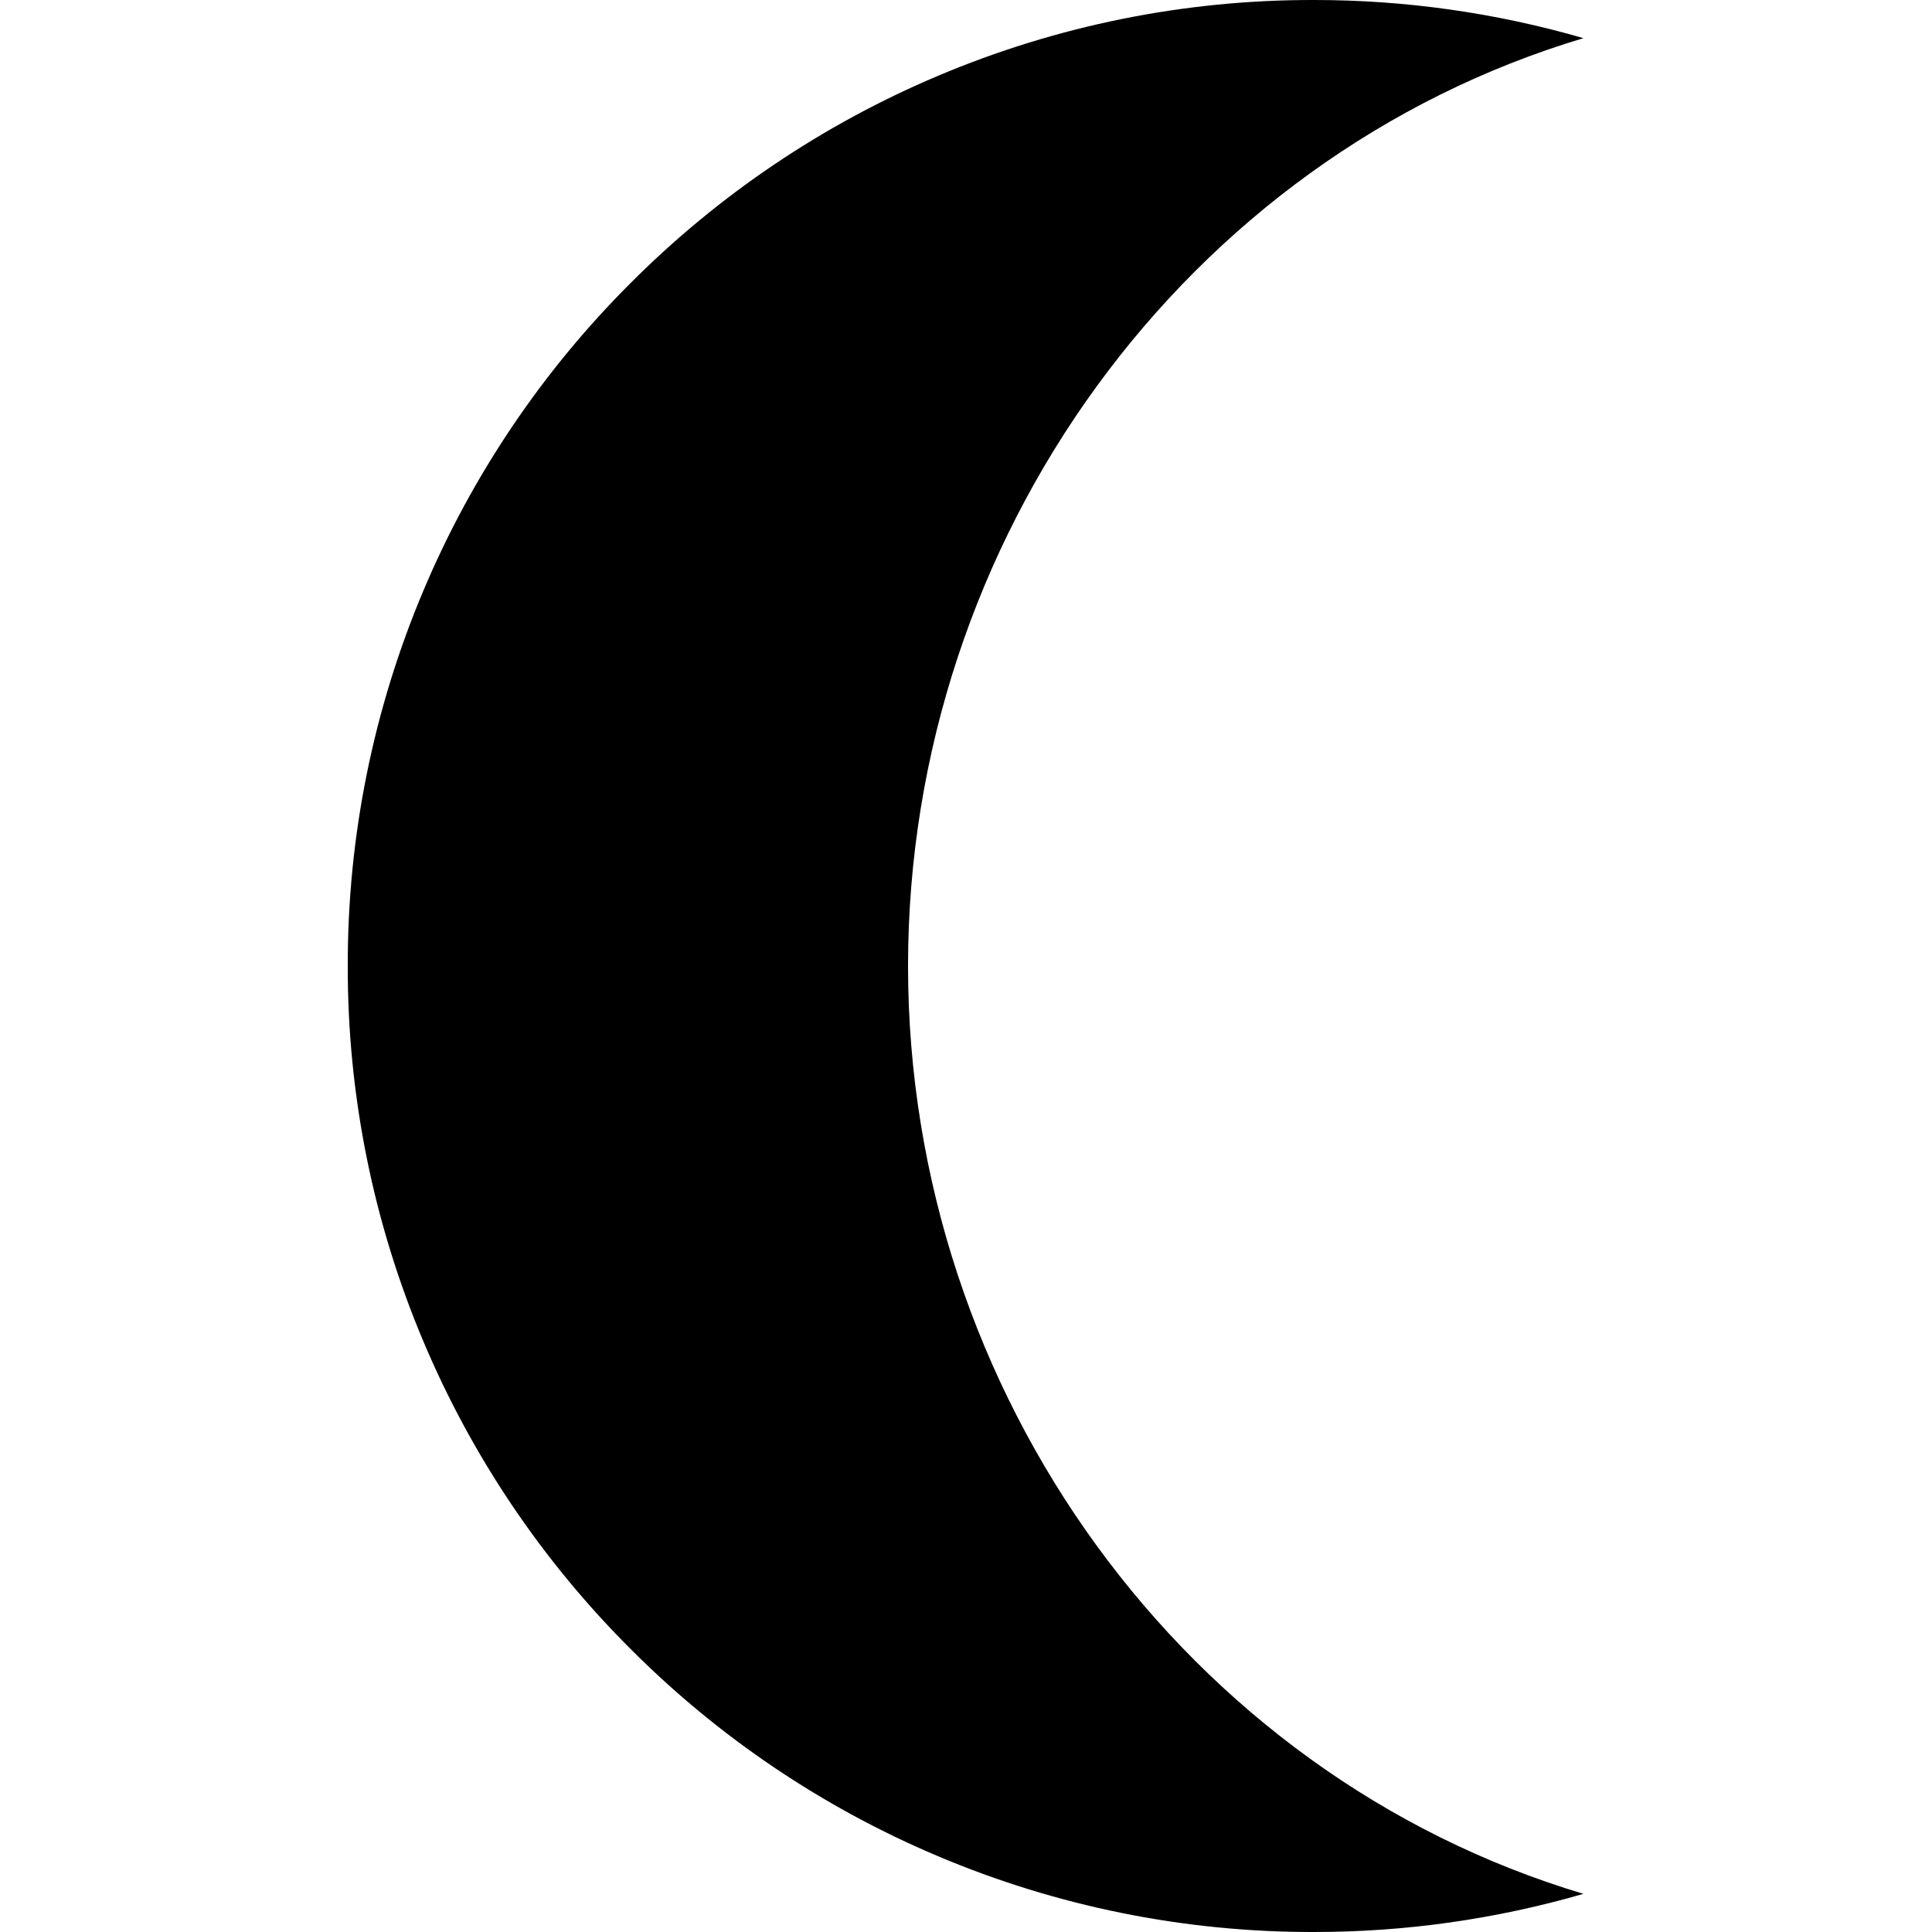
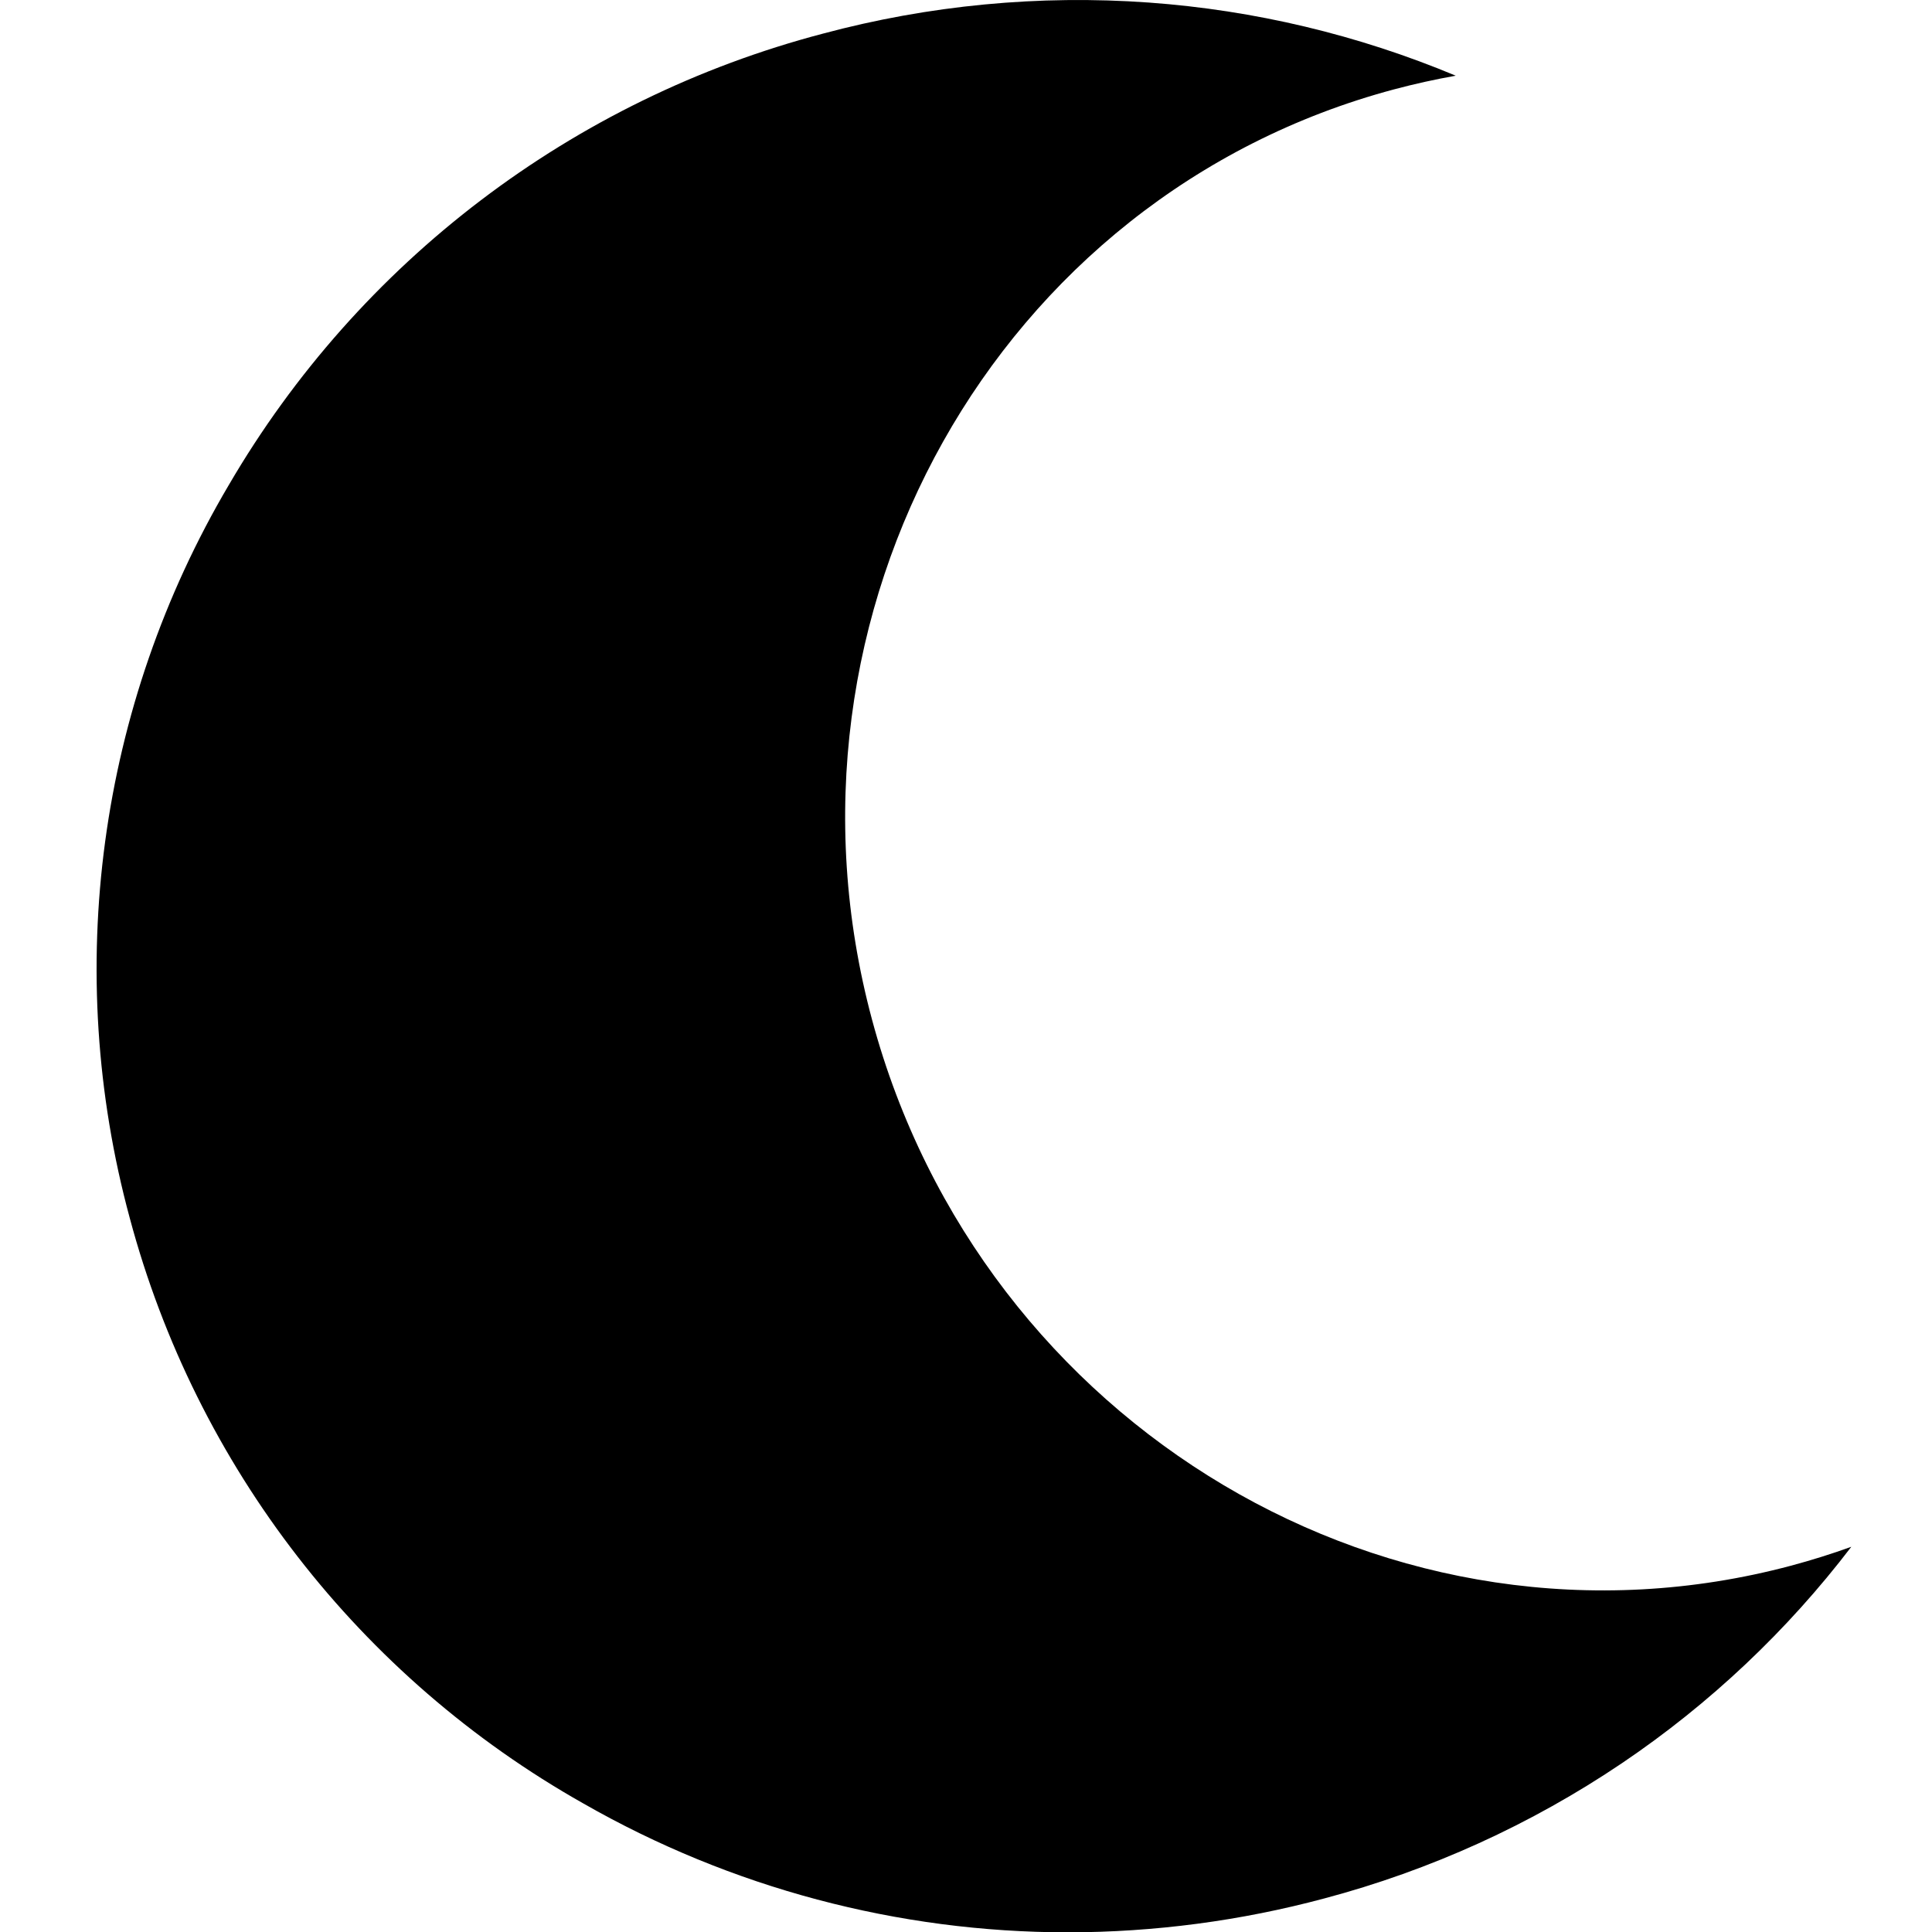
<svg xmlns="http://www.w3.org/2000/svg" width="100" height="100" viewBox="0 0 100 100">
  <defs>
    <clipPath id="b">
      <rect width="100" height="100" />
    </clipPath>
  </defs>
  <g id="a" clip-path="url(#b)">
-     <path d="M-3520-636a49.689,49.689,0,0,1-19.463-3.929,49.833,49.833,0,0,1-15.893-10.715,49.833,49.833,0,0,1-10.716-15.893A49.688,49.688,0,0,1-3570-686a49.69,49.69,0,0,1,3.929-19.462,49.834,49.834,0,0,1,10.716-15.893,49.836,49.836,0,0,1,15.893-10.715A49.689,49.689,0,0,1-3520-736a50.066,50.066,0,0,1,13.959,1.975C-3526.624-727.867-3541-708.119-3541-686s14.376,41.867,34.959,48.025A50.065,50.065,0,0,1-3520-636Z" transform="translate(3588 736)" />
+     <path d="M-3514.148-609.891a49.454,49.454,0,0,1-23.485-30.306,49.27,49.27,0,0,1,5.129-37.945,50.435,50.435,0,0,1,30.74-23.357,51.017,51.017,0,0,1,16.878-1.611A50.654,50.654,0,0,1-3469-699.324c-1.055.187-2.128.424-3.194.708-20.562,5.489-32.683,27.094-27.016,48.162s27,33.74,47.566,28.251c1.05-.281,2.1-.609,3.119-.978a50.438,50.438,0,0,1-11.859,11.192,50.909,50.909,0,0,1-15.423,7.011,51.425,51.425,0,0,1-13.274,1.753A50.517,50.517,0,0,1-3514.148-609.891Z" transform="translate(3544.349 703.242)" />
  </g>
</svg>
